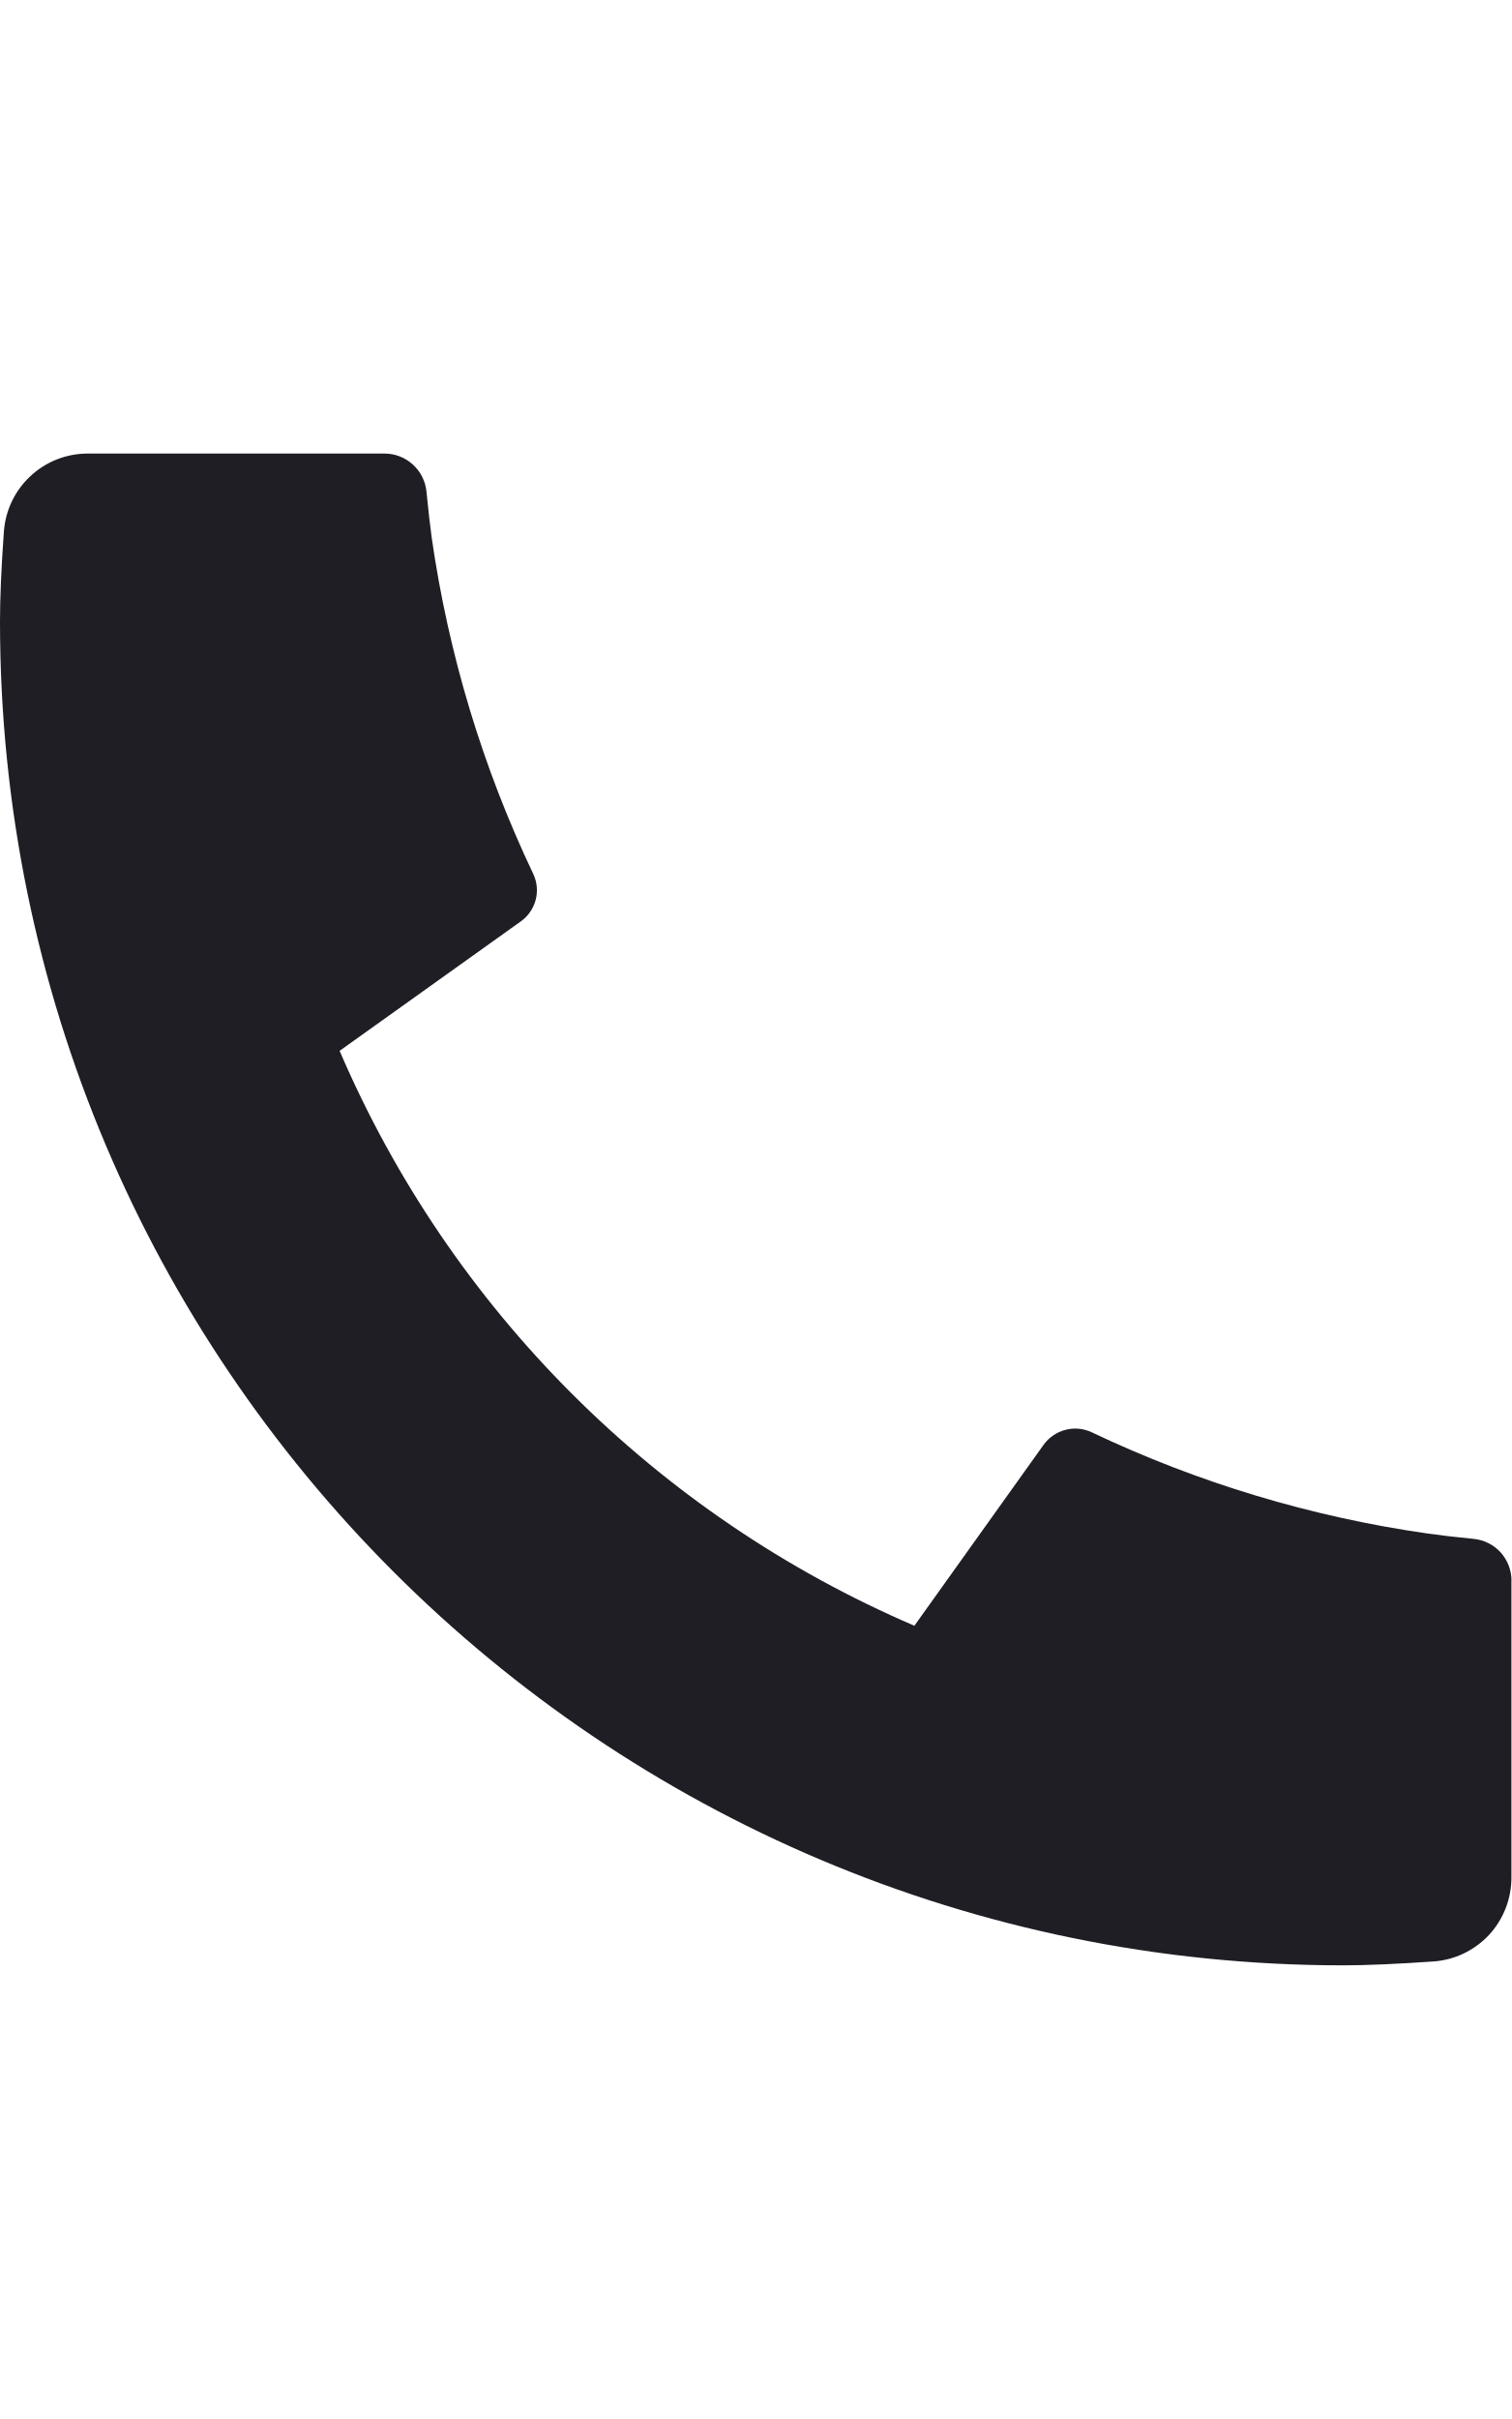
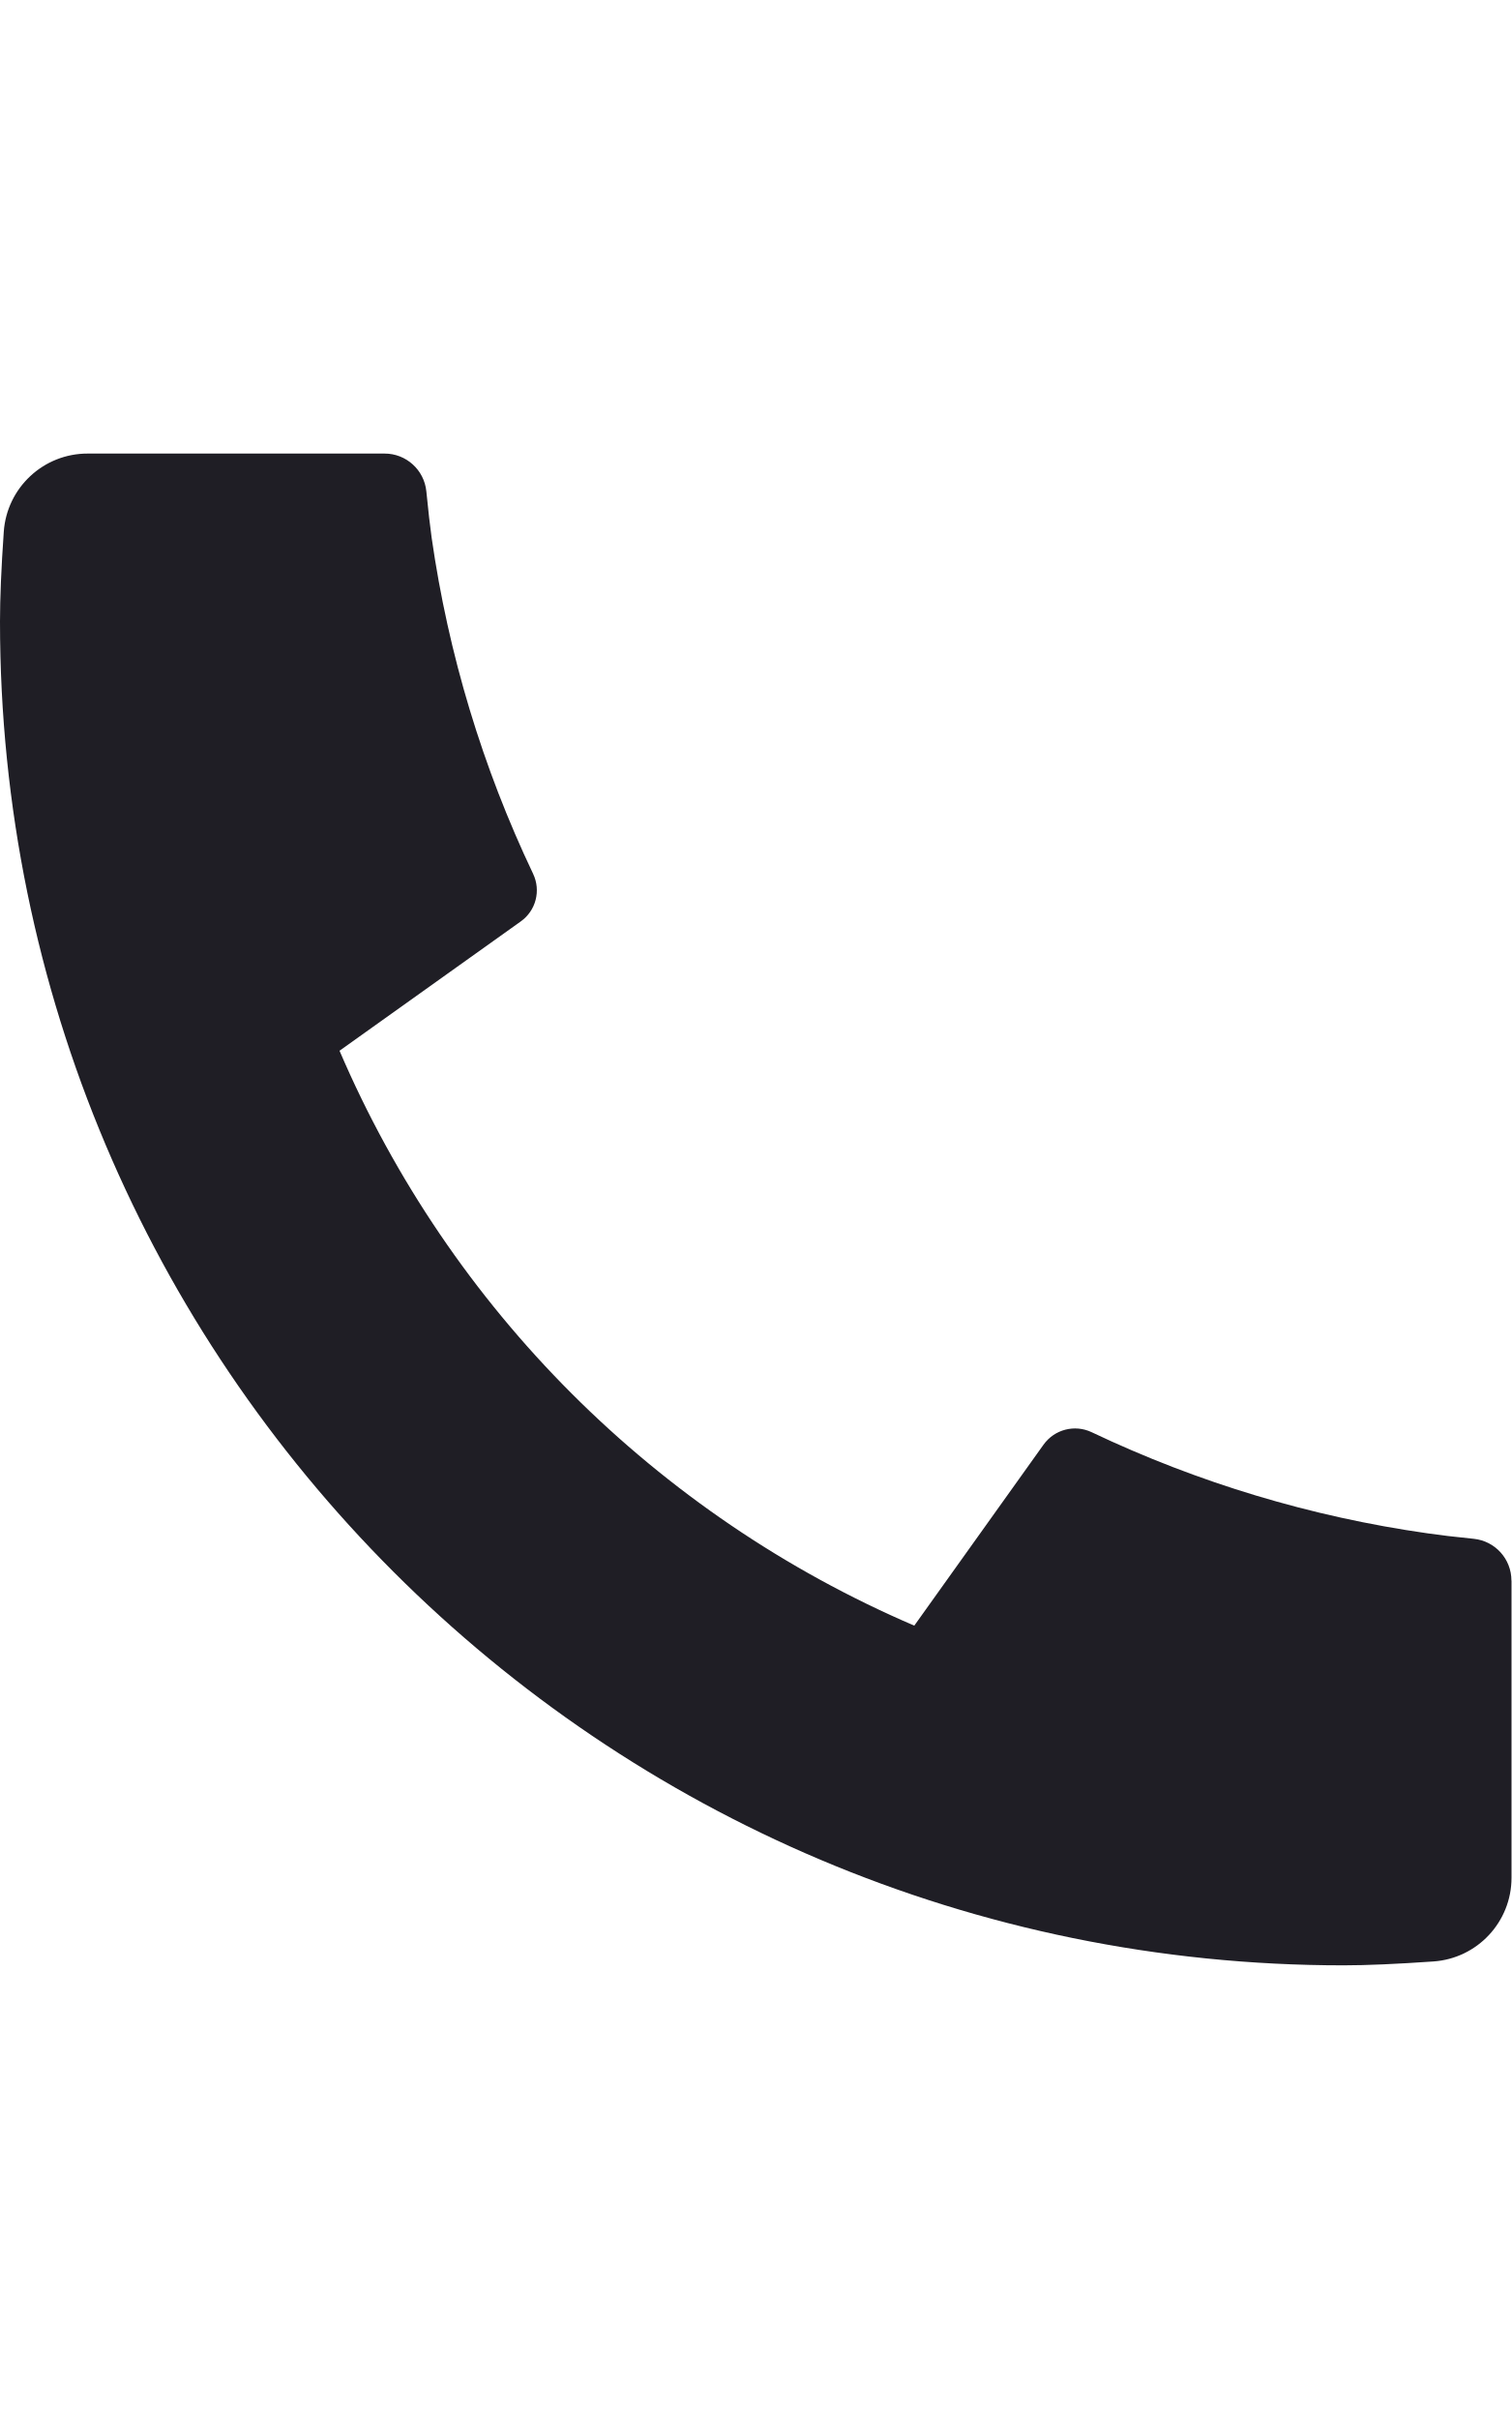
<svg xmlns="http://www.w3.org/2000/svg" width="10" height="16" viewBox="0 0 16 16" fill="none">
-   <path d="M15.999 11.928V15.071C15.999 15.296 15.914 15.513 15.761 15.678C15.607 15.842 15.397 15.943 15.172 15.958C14.784 15.985 14.467 15.999 14.221 15.999C6.367 15.999 0 9.632 0 1.778C0 1.532 0.013 1.215 0.041 0.827C0.057 0.602 0.157 0.392 0.322 0.239C0.486 0.085 0.703 -0 0.928 2.28058e-07H4.071C4.181 -0 4.287 0.041 4.369 0.115C4.451 0.189 4.503 0.29 4.514 0.4C4.534 0.604 4.553 0.767 4.57 0.891C4.747 2.123 5.109 3.322 5.644 4.447C5.729 4.625 5.673 4.837 5.513 4.951L3.595 6.321C4.768 9.054 6.946 11.232 9.679 12.405L11.047 10.49C11.103 10.412 11.185 10.356 11.278 10.332C11.371 10.307 11.47 10.317 11.557 10.358C12.681 10.892 13.88 11.253 15.112 11.429C15.236 11.447 15.398 11.466 15.601 11.486C15.71 11.497 15.812 11.548 15.886 11.63C15.959 11.712 16 11.818 16 11.928H15.999Z" fill="#1F1E25" />
+   <path d="M16 11.928v3.143a.888.888 0 0 1-.828.887c-.388.027-.705.041-.95.041C6.366 16 0 9.632 0 1.778c0-.246.013-.563.04-.951A.889.889 0 0 1 .929 0H4.07a.444.444 0 0 1 .443.4c.02.204.039.367.056.49a12.356 12.356 0 0 0 1.074 3.557c.085.178.03.39-.13.504L3.594 6.32a11.596 11.596 0 0 0 6.084 6.084l1.368-1.915a.41.41 0 0 1 .51-.132c1.124.534 2.323.895 3.555 1.07.124.018.286.038.489.058a.444.444 0 0 1 .399.442Z" fill="#1F1E25" />
</svg>
